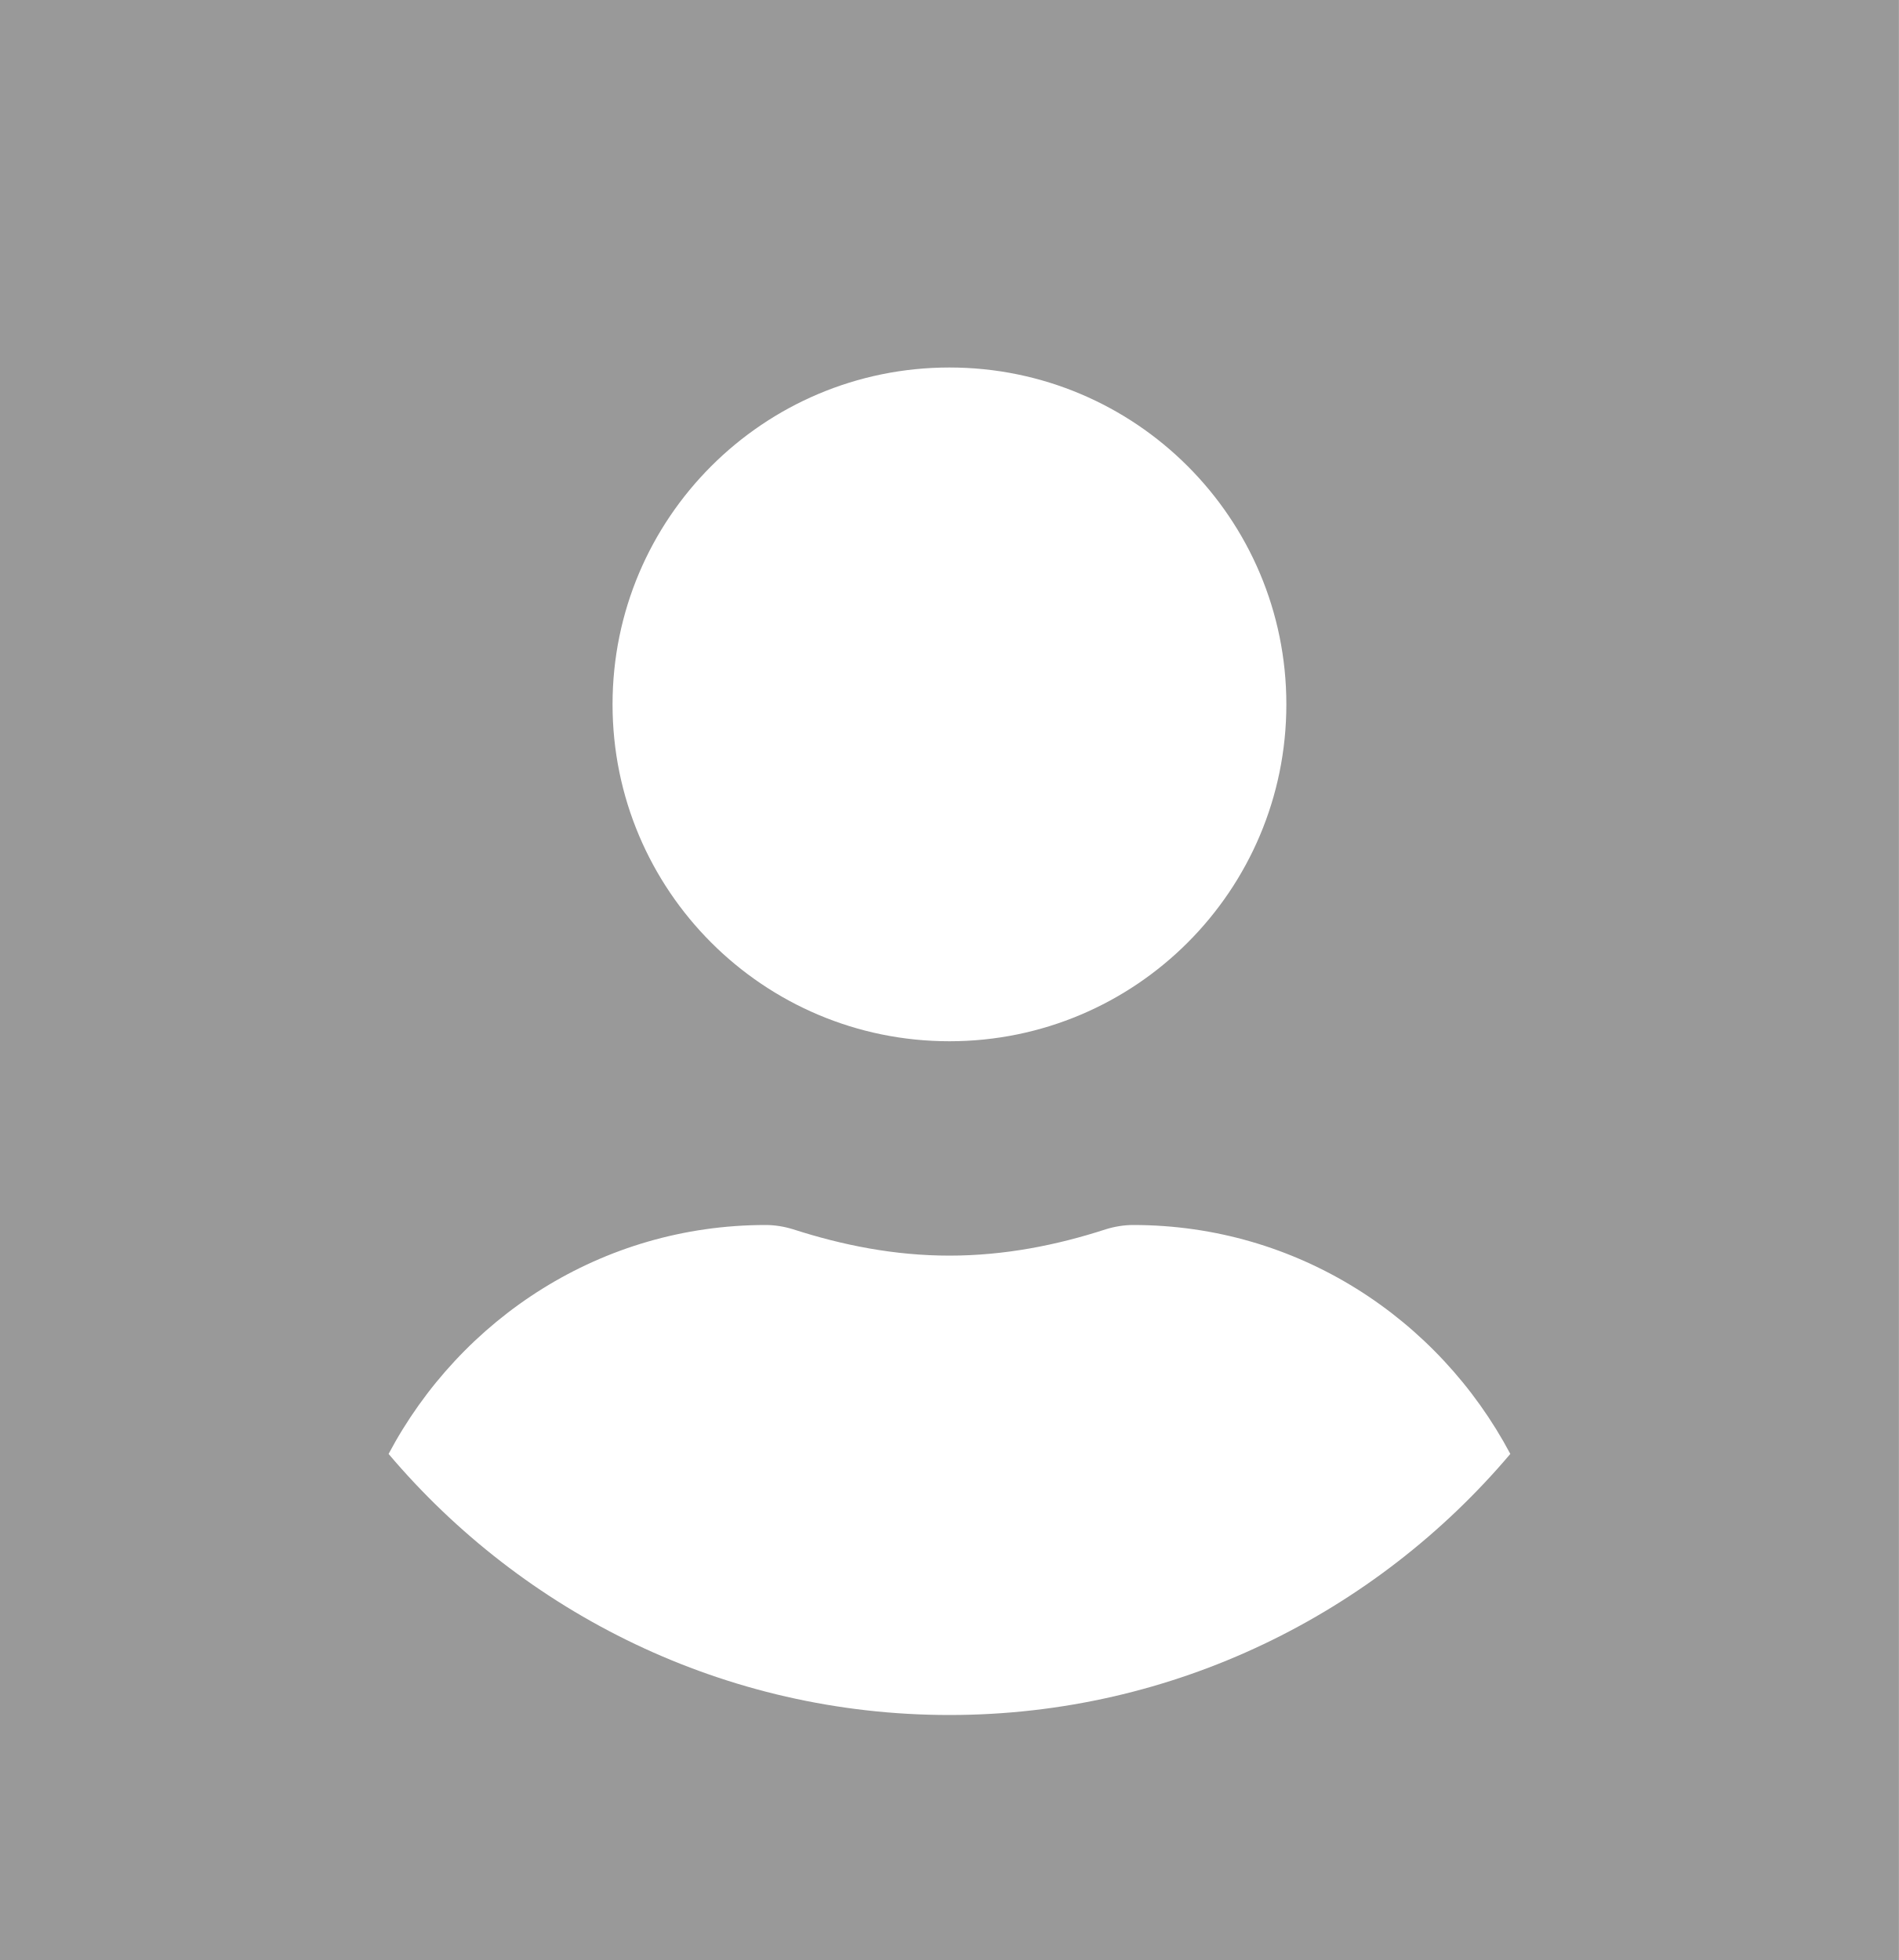
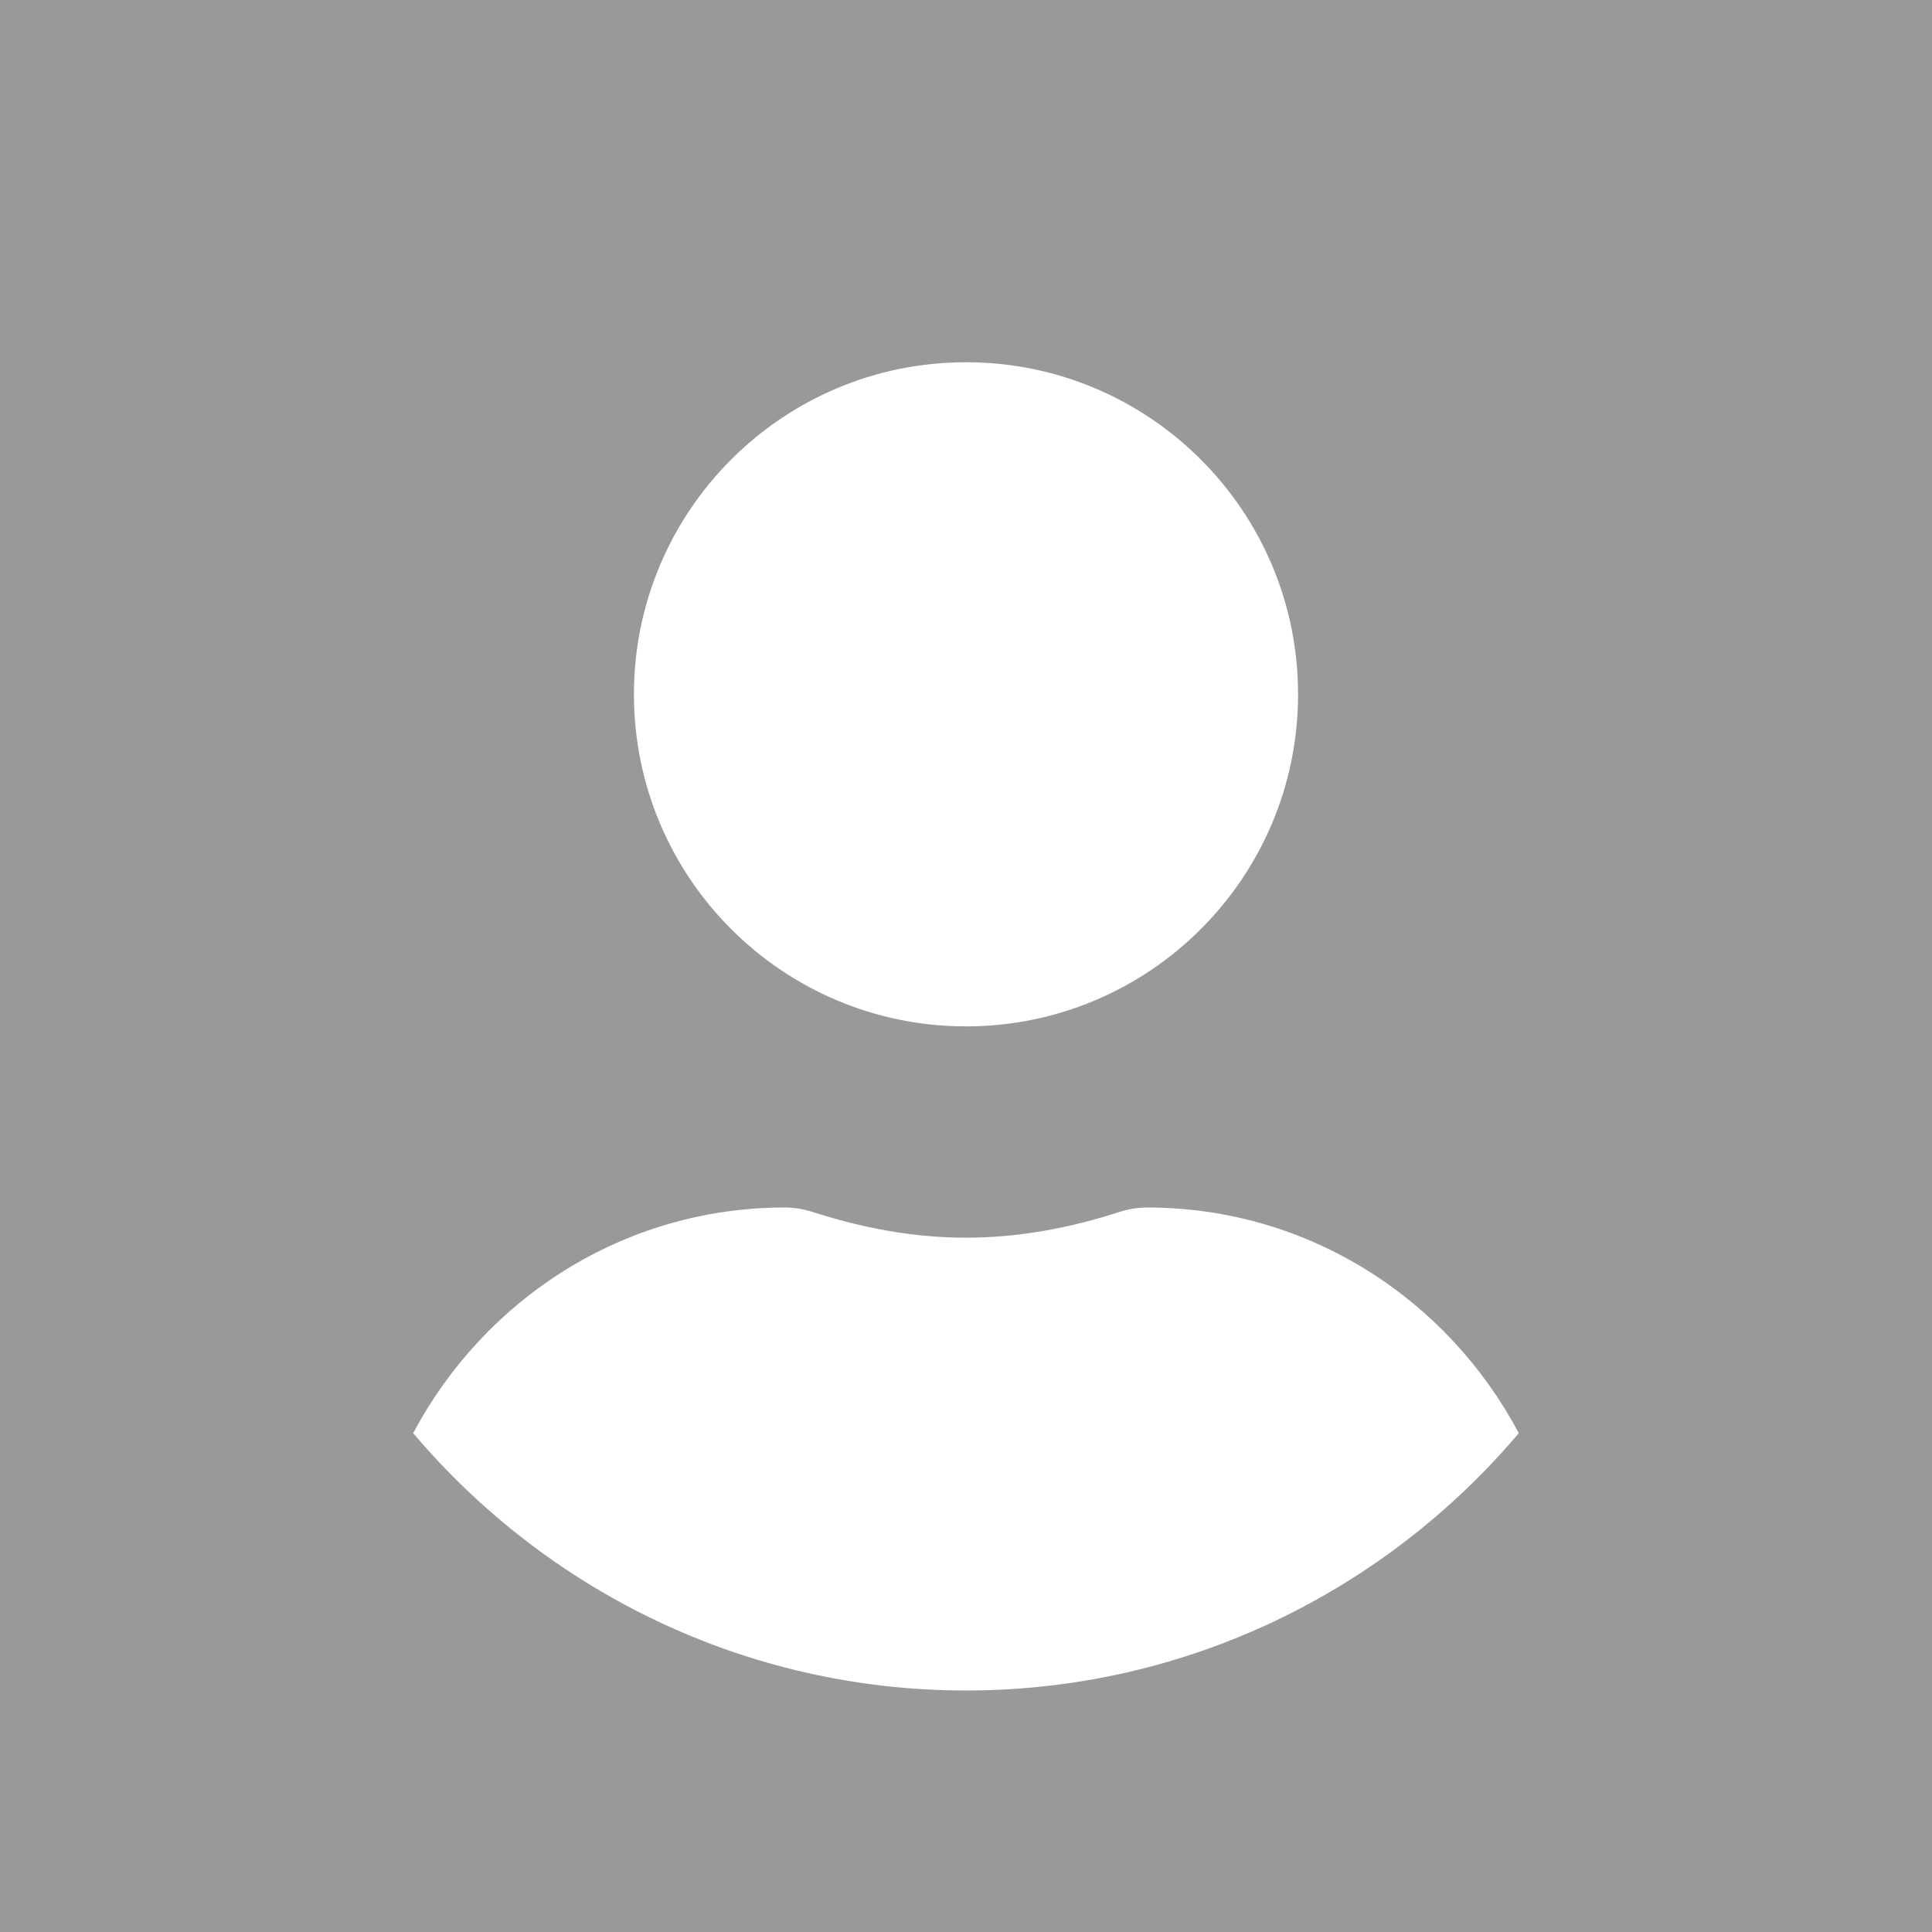
- <svg xmlns="http://www.w3.org/2000/svg" viewBox="0 0 496 512">
-   <path d="M0 0h496v512H0z" fill="#999" />
-   <path d="M248 96c48.6 0 88 39.4 88 88s-39.4 88-88 88-88-39.4-88-88 39.4-88 88-88zm0 352c-58.7 0-111.3-26.6-146.5-68.2 18.8-35.4 55.6-59.8 98.5-59.8 2.4 0 4.8.4 7.1 1.1 13 4.2 26.6 6.9 40.9 6.9 14.3 0 28-2.7 40.9-6.9 2.3-.7 4.7-1.1 7.1-1.1 42.9 0 79.7 24.4 98.5 59.8C359.3 421.4 306.7 448 248 448z" fill="#fff" />
+ <svg xmlns="http://www.w3.org/2000/svg" viewBox="0 0 512 512" version="1.1" id="svg6">
+   <path d="M0 0h512v512H0z" fill="#999" id="path2" />
+   <path d="M256 96c48.6 0 88 39.4 88 88s-39.4 88-88 88-88-39.4-88-88 39.4-88 88-88zm0 352c-58.7 0-111.3-26.6-146.5-68.2 18.8-35.4 55.6-59.8 98.5-59.8 2.4 0 4.8.4 7.1 1.1 13 4.2 26.6 6.9 40.9 6.9 14.3 0 28-2.7 40.9-6.9 2.3-.7 4.7-1.1 7.1-1.1 42.9 0 79.7 24.4 98.5 59.8C367.3 421.4 314.7 448 256 448Z" fill="#fff" id="path4" />
</svg>
